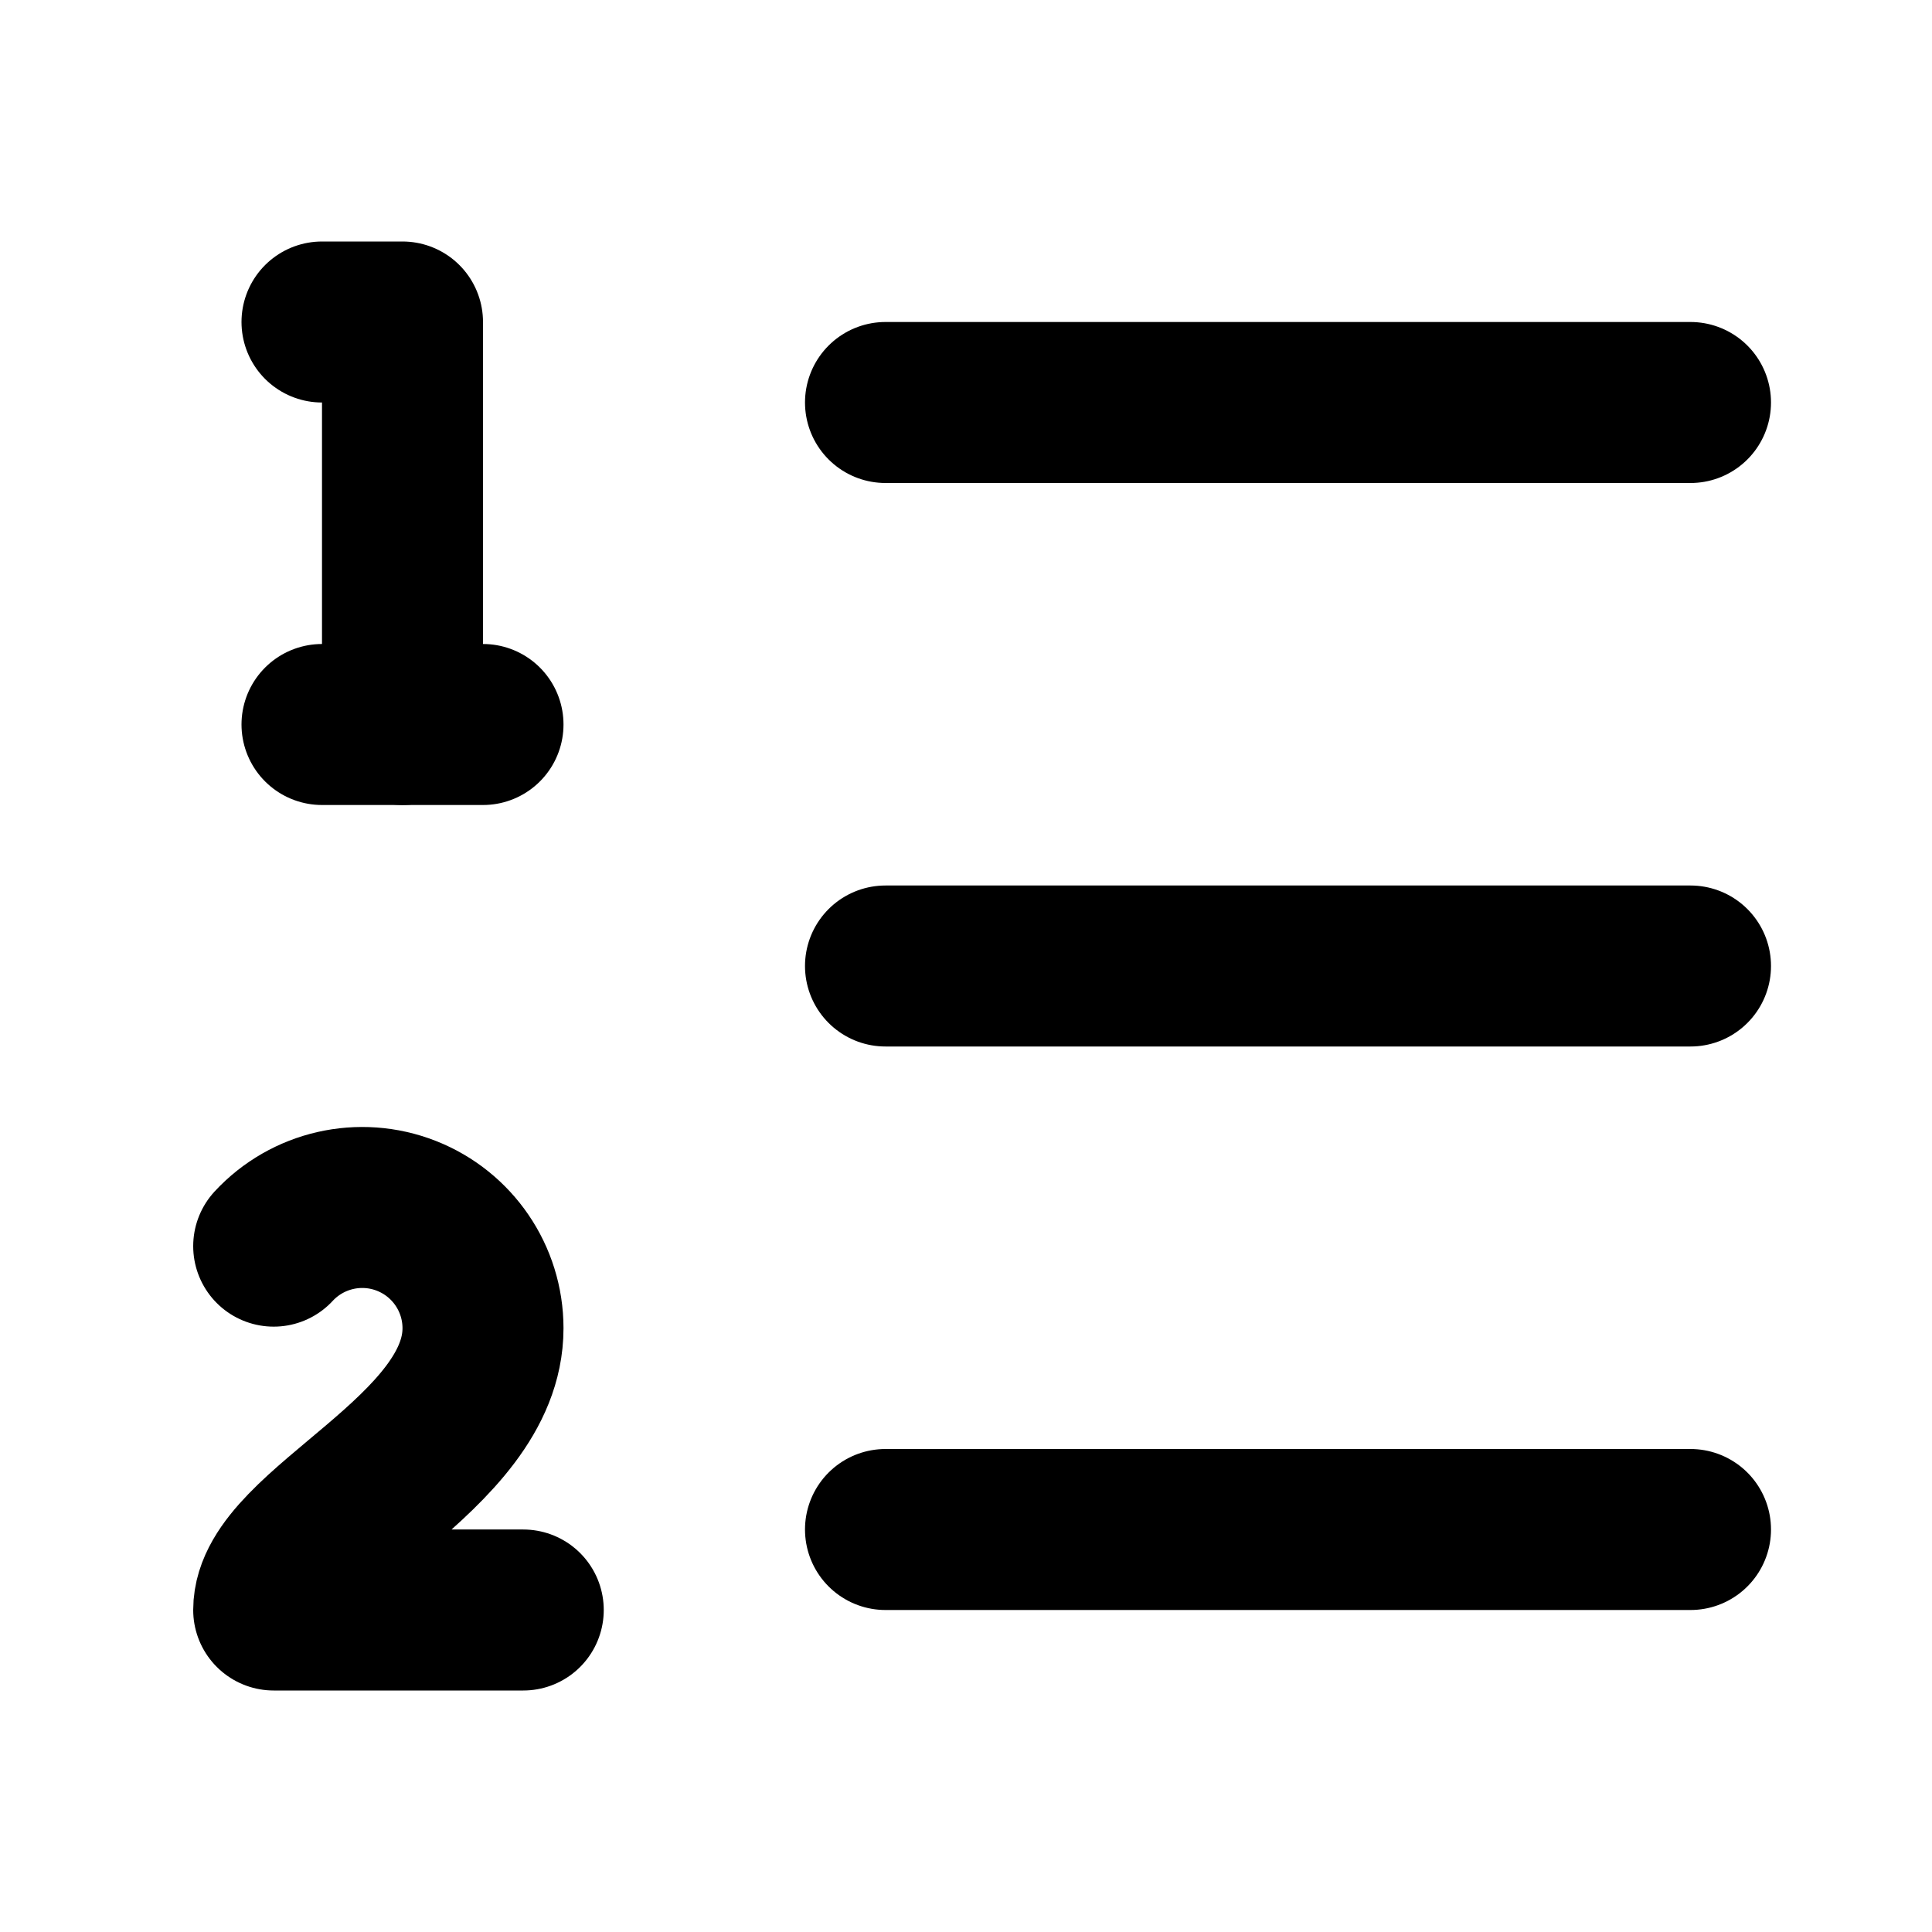
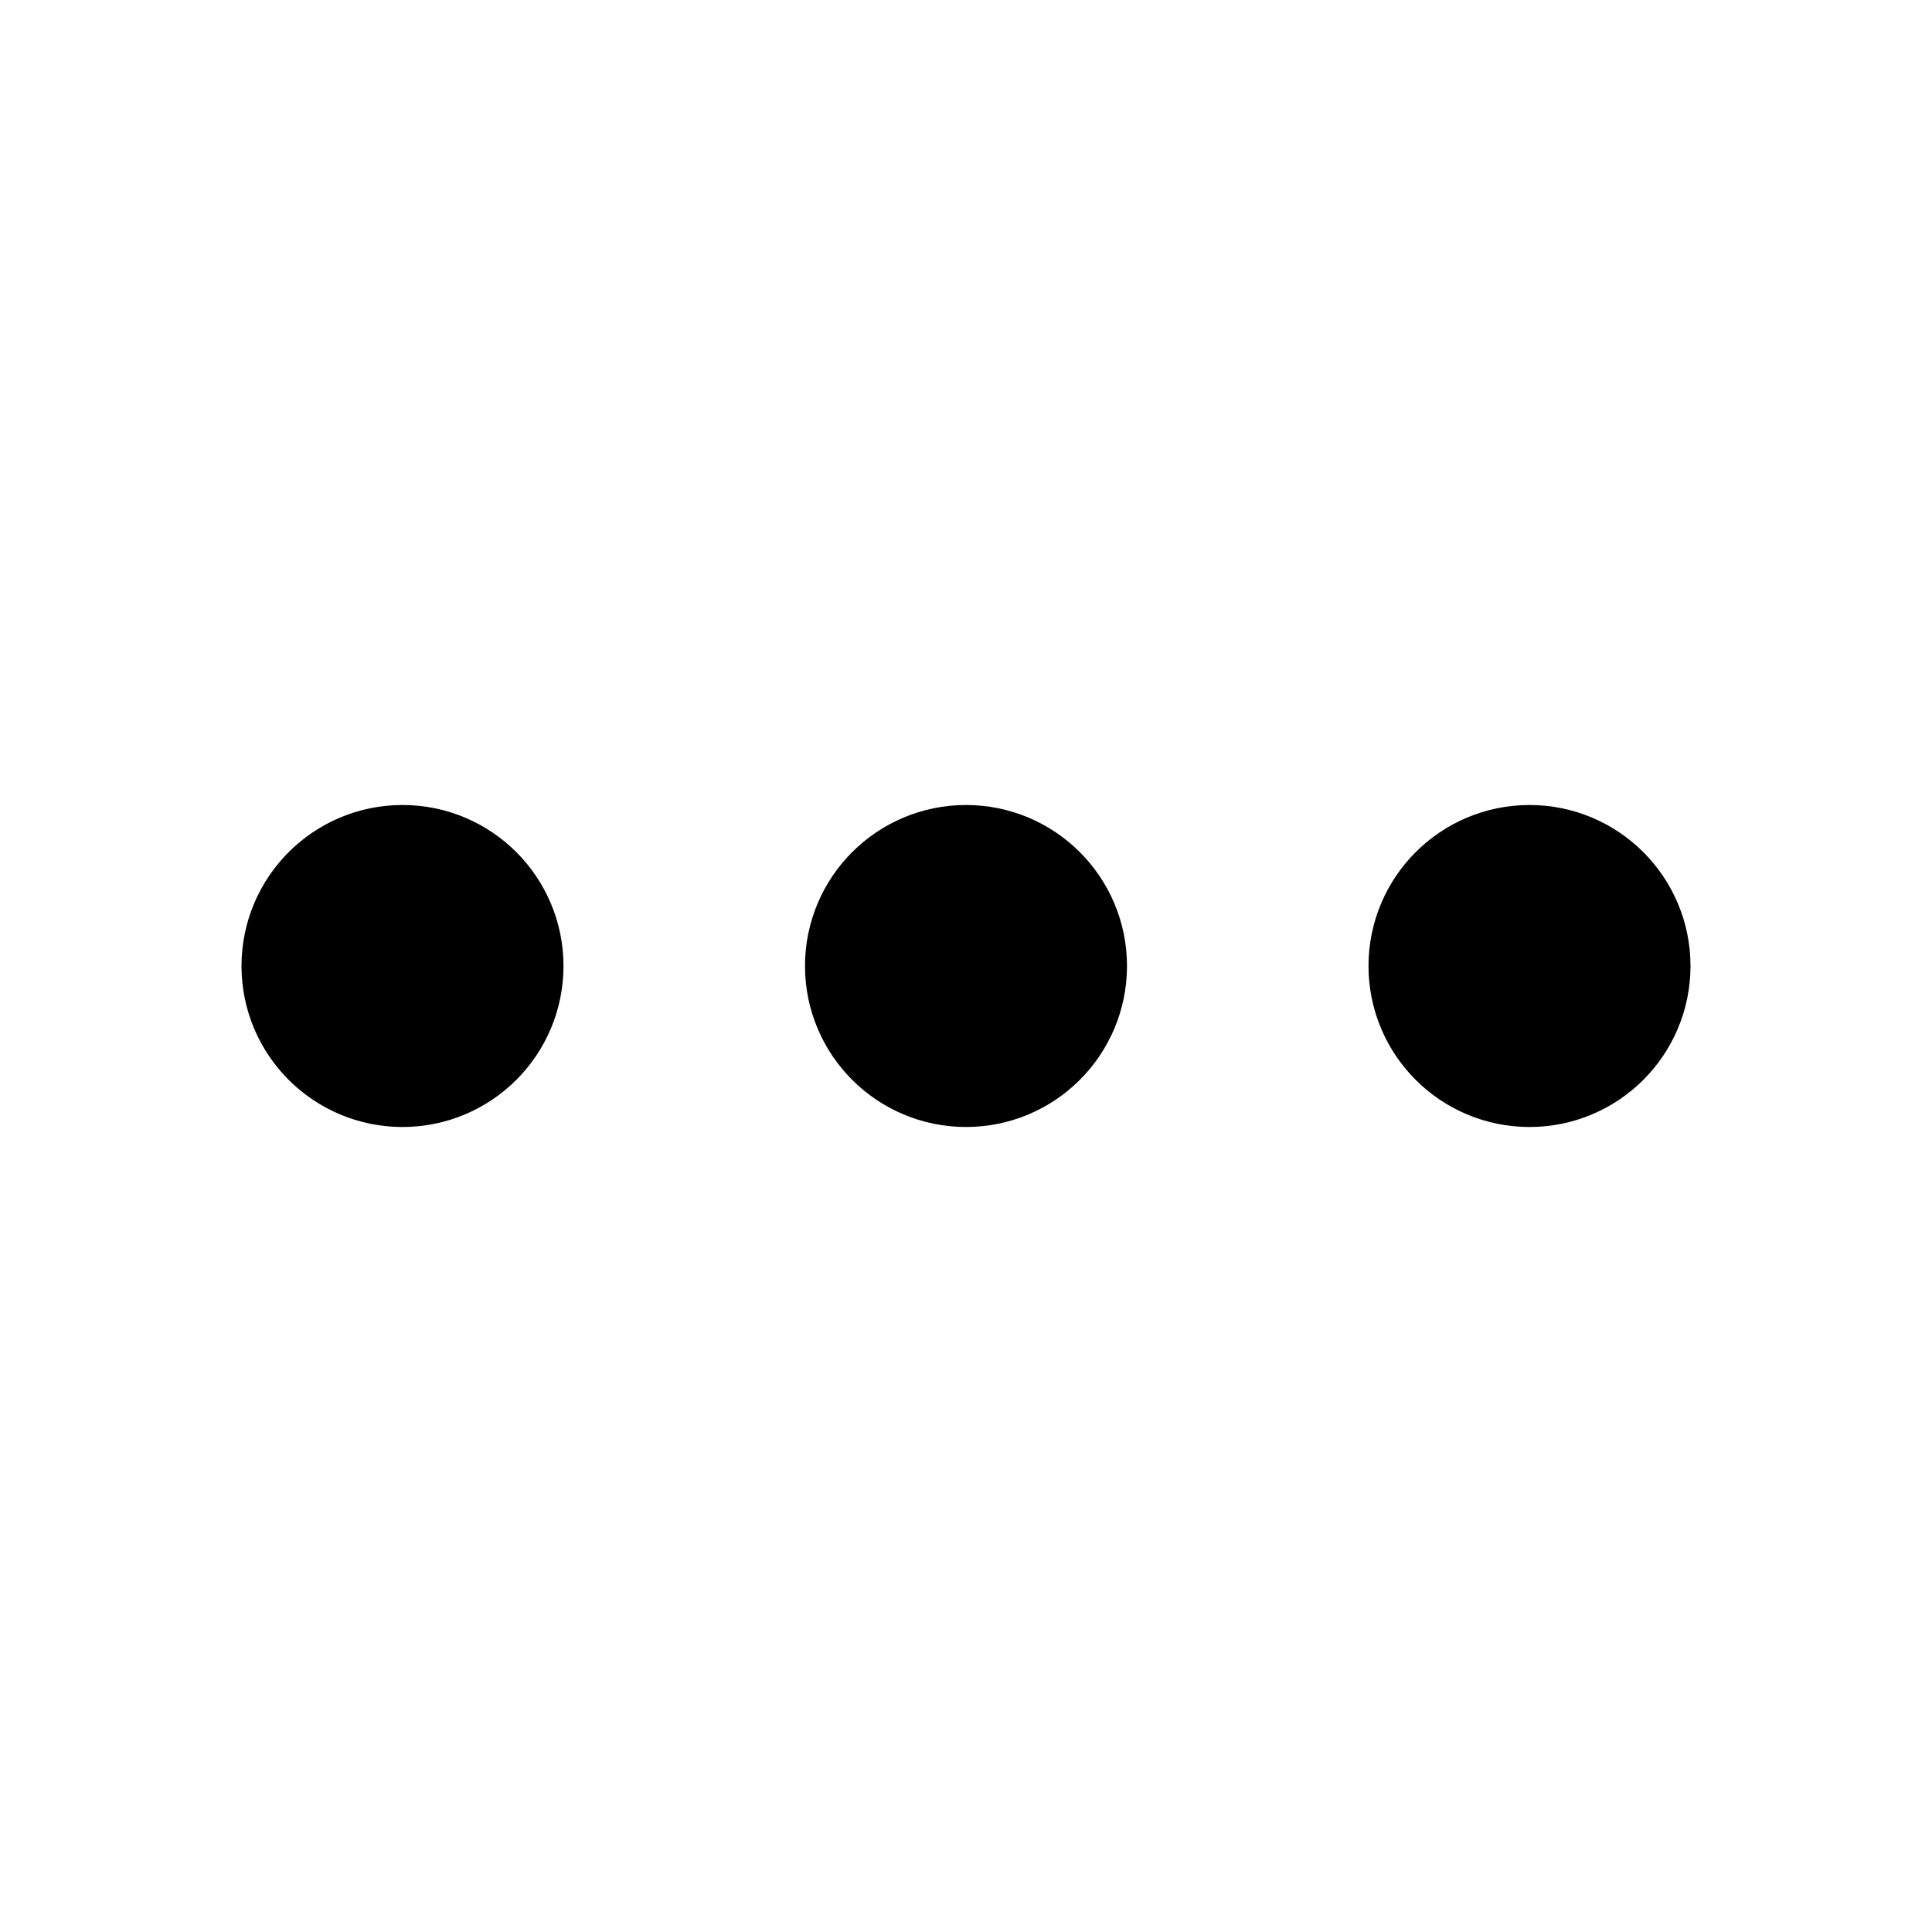
<svg xmlns="http://www.w3.org/2000/svg" width="24" height="24" viewBox="0 0 24 24" fill="none" stroke="currentColor" stroke-width="2" stroke-linecap="round" stroke-linejoin="round">
-   <path d="M11 5h10" />
-   <path d="M11 12h10" />
-   <path d="M11 19h10" />
-   <path d="M4 4h1v5" />
-   <path d="M4 9h2" />
-   <path d="M6.5 20H3.4c0-1 2.6-1.925 2.6-3.5a1.5 1.5 0 0 0-2.6-1.02" />
+   <circle cx="12" cy="12" r="1" />
+   <circle cx="19" cy="12" r="1" />
+   <circle cx="5" cy="12" r="1" />
</svg>
